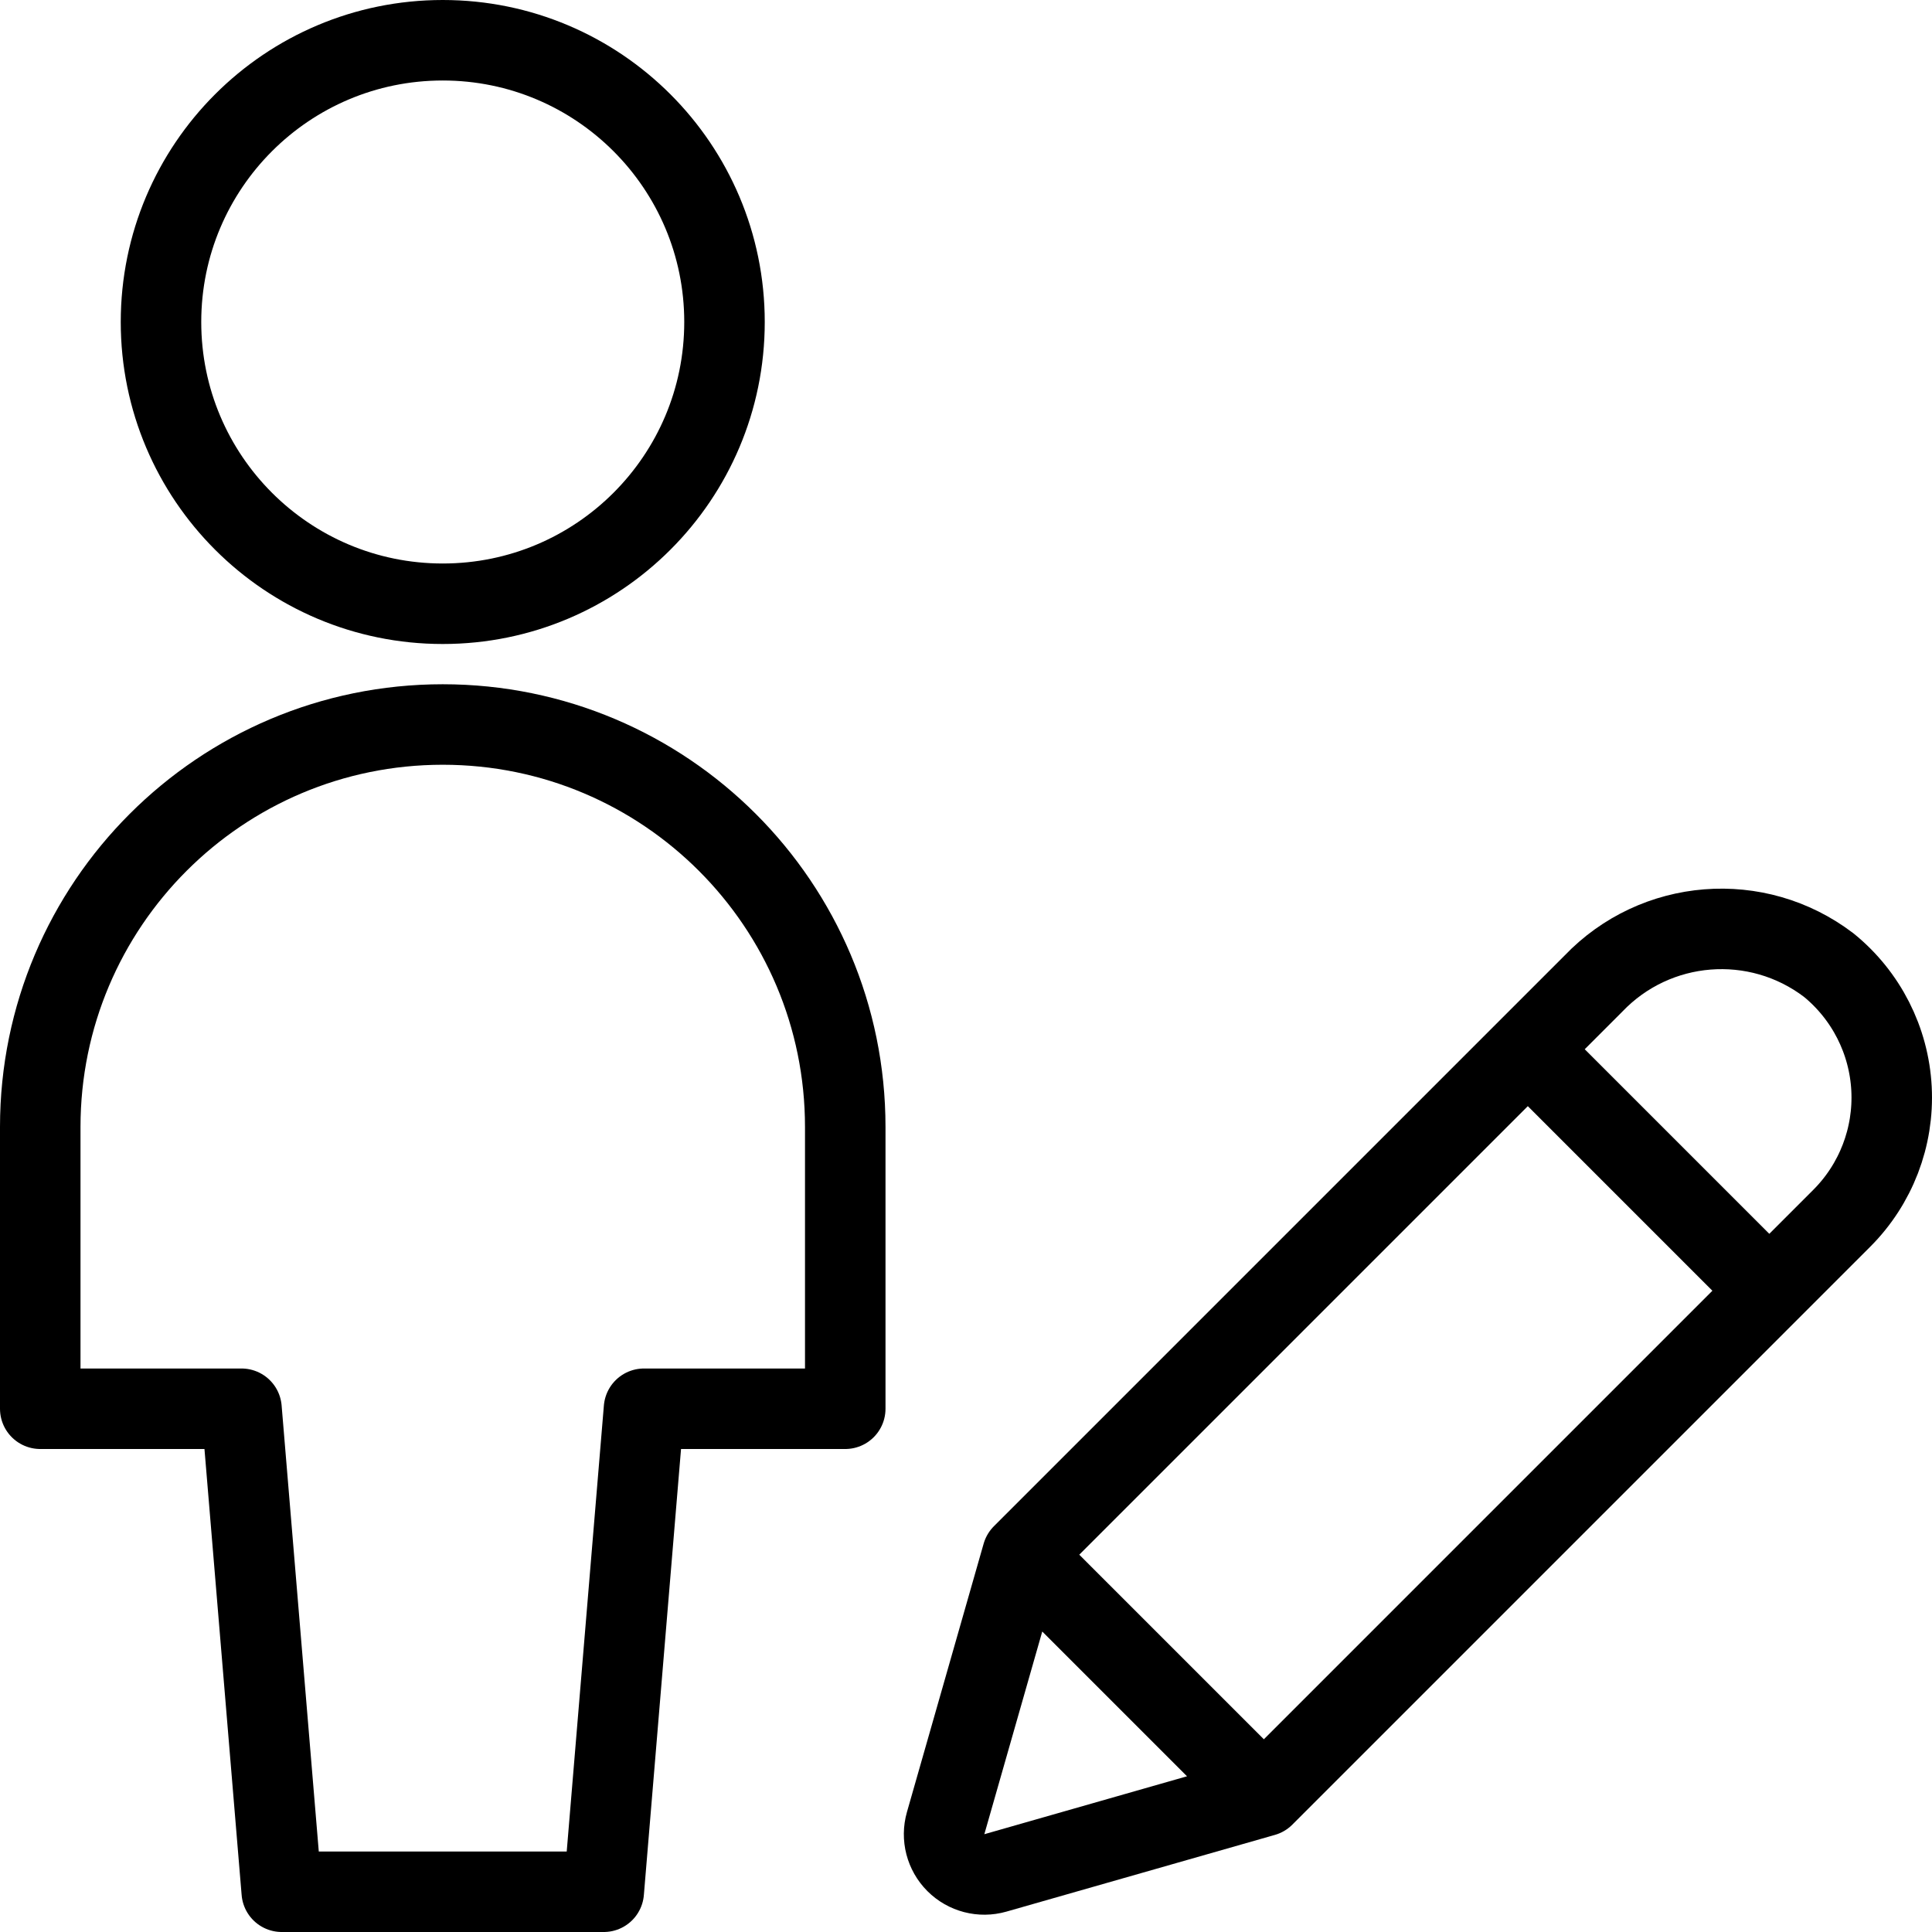
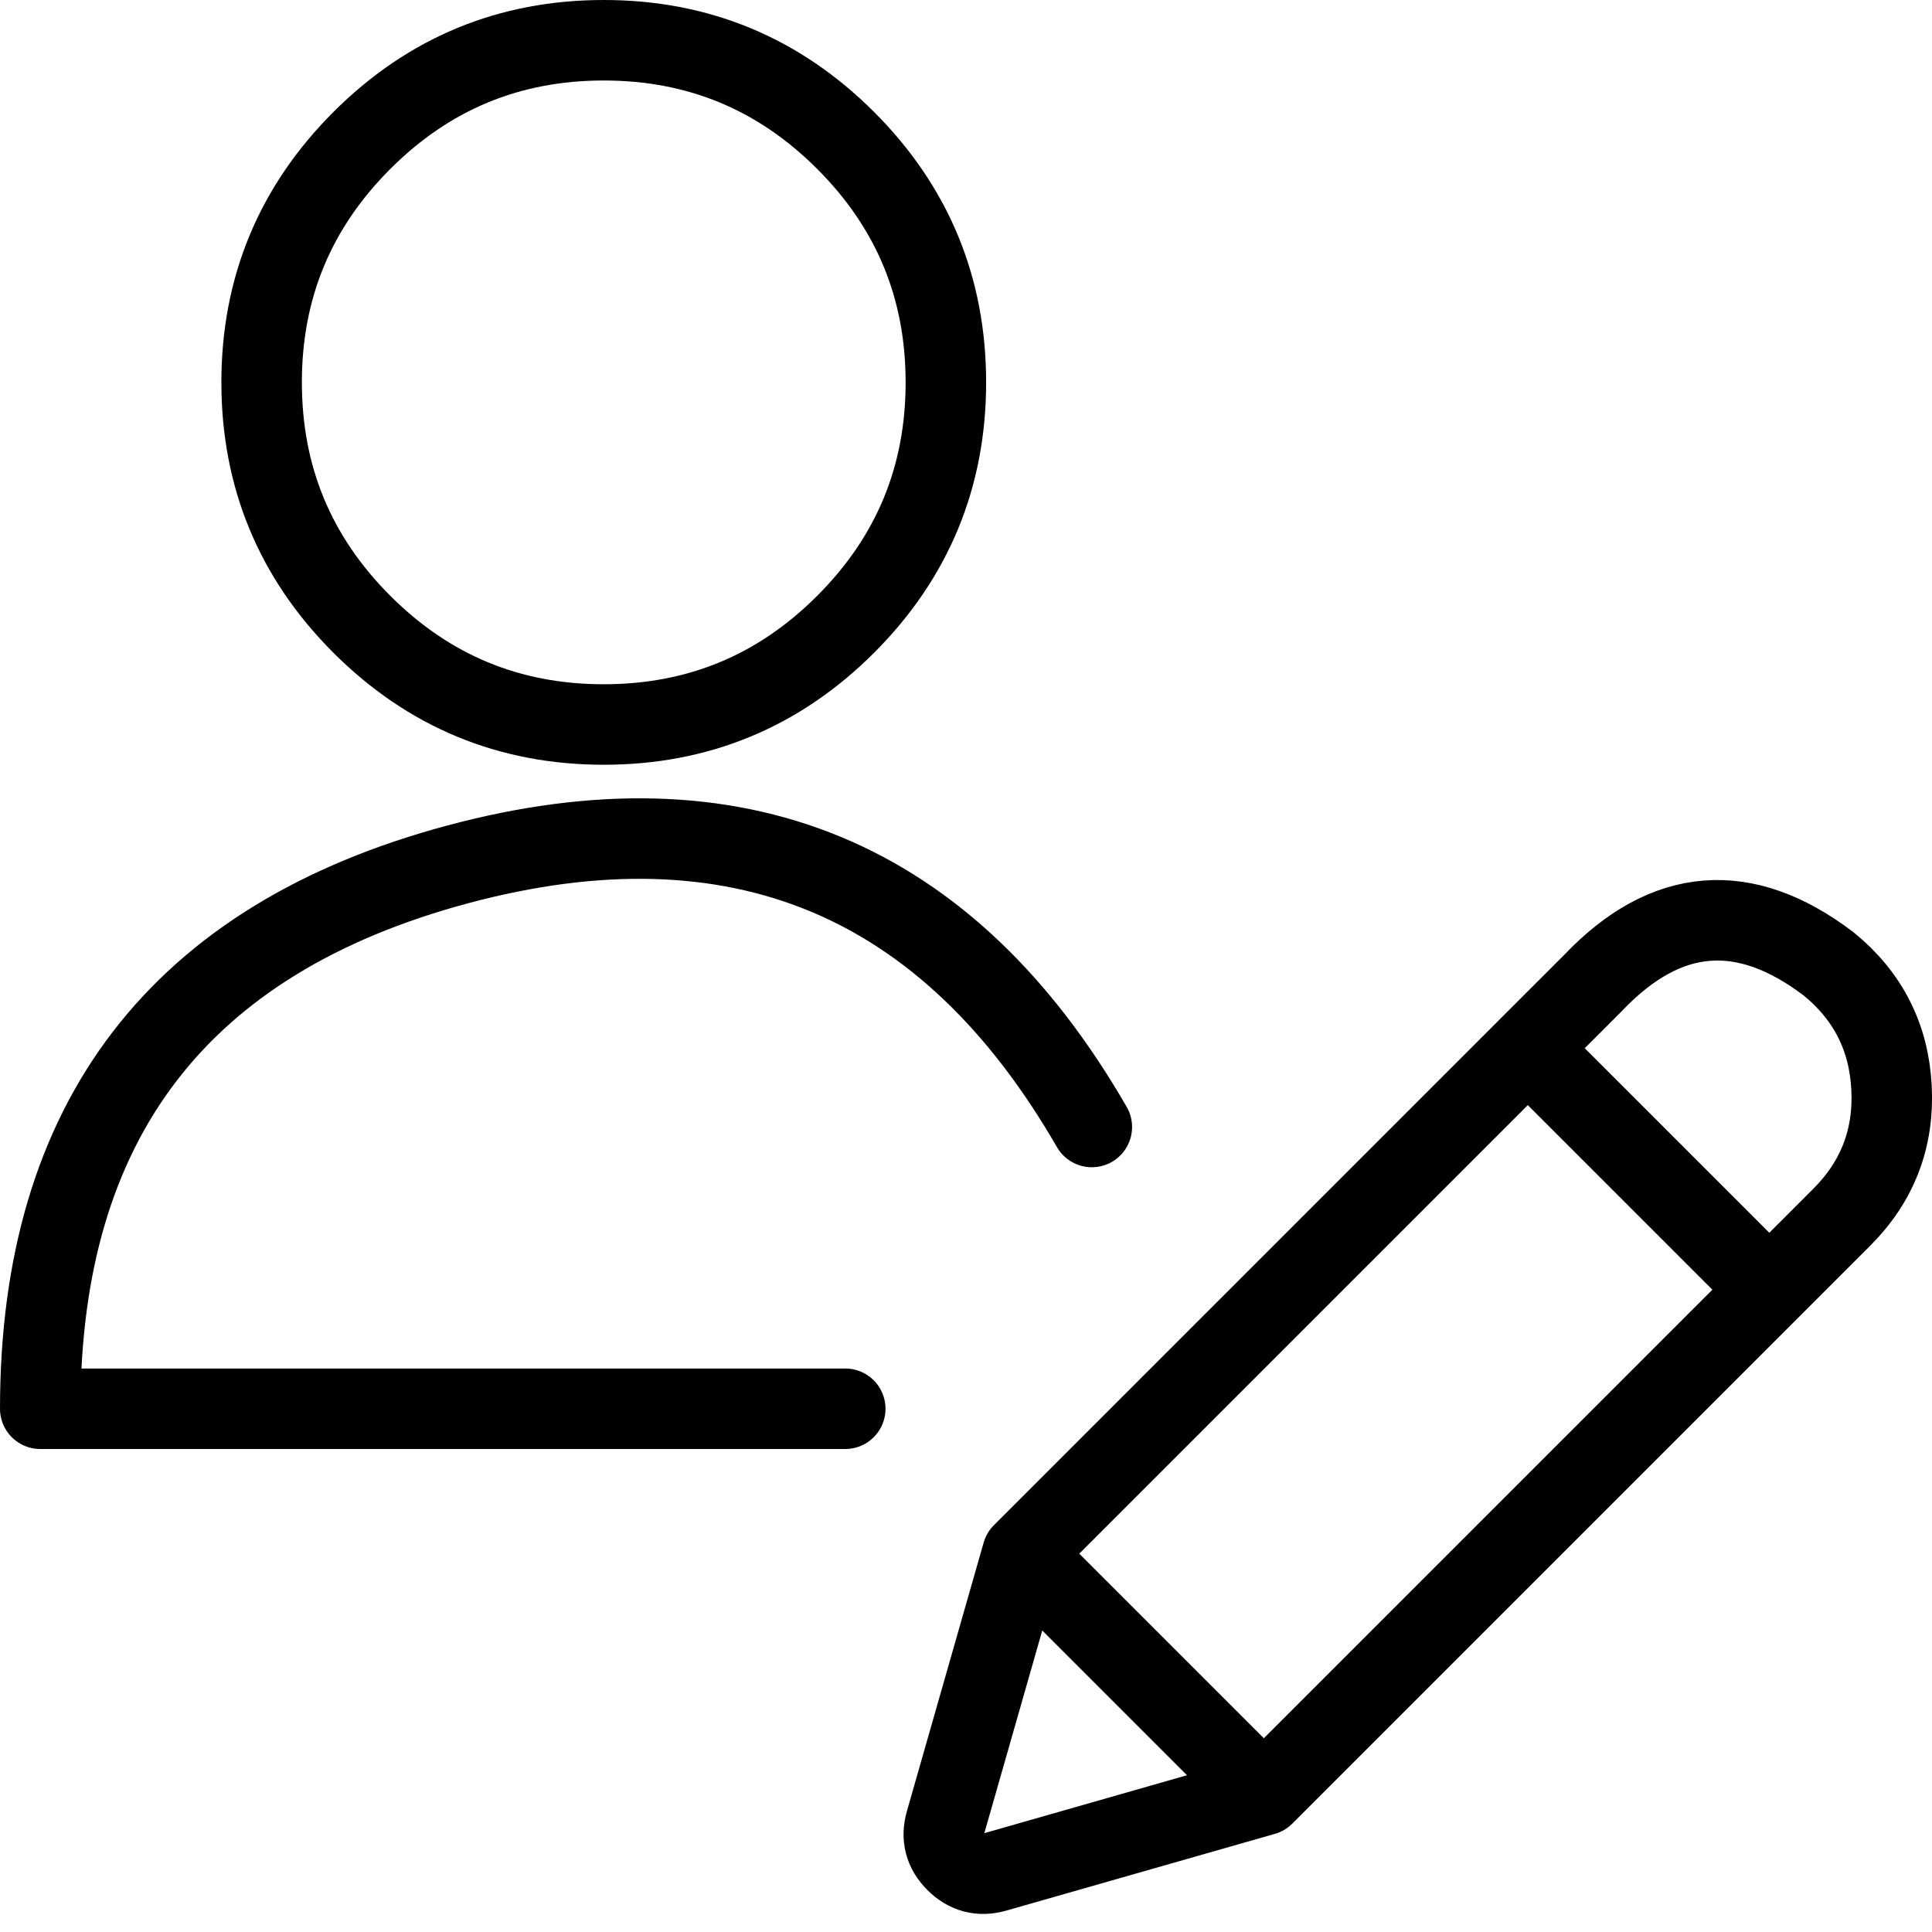
- <svg xmlns="http://www.w3.org/2000/svg" id="Light" viewBox="0 0 24 24">
-   <defs>
-     <style>.cls-1{fill:none;stroke:#000;stroke-linecap:round;stroke-linejoin:round}</style>
-   </defs>
-   <g id="_Group_" data-name="&lt;Group&gt;">
-     <path class="cls-1" d="M15.7 22.313l-3.335.953a.5.5 0 0 1-.618-.618l.953-3.335 7.093-7.093a2.2 2.2 0 0 1 2.923-.232 2.121 2.121 0 0 1 .163 3.146zM18.979 13.034l3 3M12.7 19.313l3 3" />
+ <svg xmlns="http://www.w3.org/2000/svg" width="24" height="24" viewBox="0 0 24 24">
+   <g stroke="#000" fill="none" fill-rule="evenodd">
+     <path stroke-opacity=".012" stroke-width="0" d="M0 0h24v24H0z" />
+     <g stroke-linecap="round" stroke-linejoin="round">
+       <path d="M15.7 22.3l-3.335.953c-.189.054-.352.011-.49-.127-.14-.139-.182-.302-.128-.491L12.7 19.3l7.093-7.093c.905-.949 1.88-1.026 2.923-.233.488.397.749.91.781 1.537.033.628-.173 1.165-.618 1.61L15.7 22.3zM18.979 13.021l3 3M12.7 19.3l3 3M11.75 4.75c0 1.174-.415 2.175-1.245 3.005C9.675 8.585 8.674 9 7.5 9s-2.175-.415-3.005-1.245c-.83-.83-1.245-1.831-1.245-3.005s.415-2.175 1.245-3.005C5.325.915 6.326.5 7.5.5s2.175.415 3.005 1.245c.83.83 1.245 1.831 1.245 3.005zM10.5 17.5H.5c0-3.582 1.729-5.836 5.188-6.763 3.46-.927 6.085.16 7.875 3.263" />
+     </g>
  </g>
-   <path class="cls-1" d="M7.5 23.5l.5-6h2.5V14a5 5 0 0 0-10 0v3.5H3l.5 6z" />
-   <circle class="cls-1" cx="5.5" cy="4" r="3.5" />
</svg>
